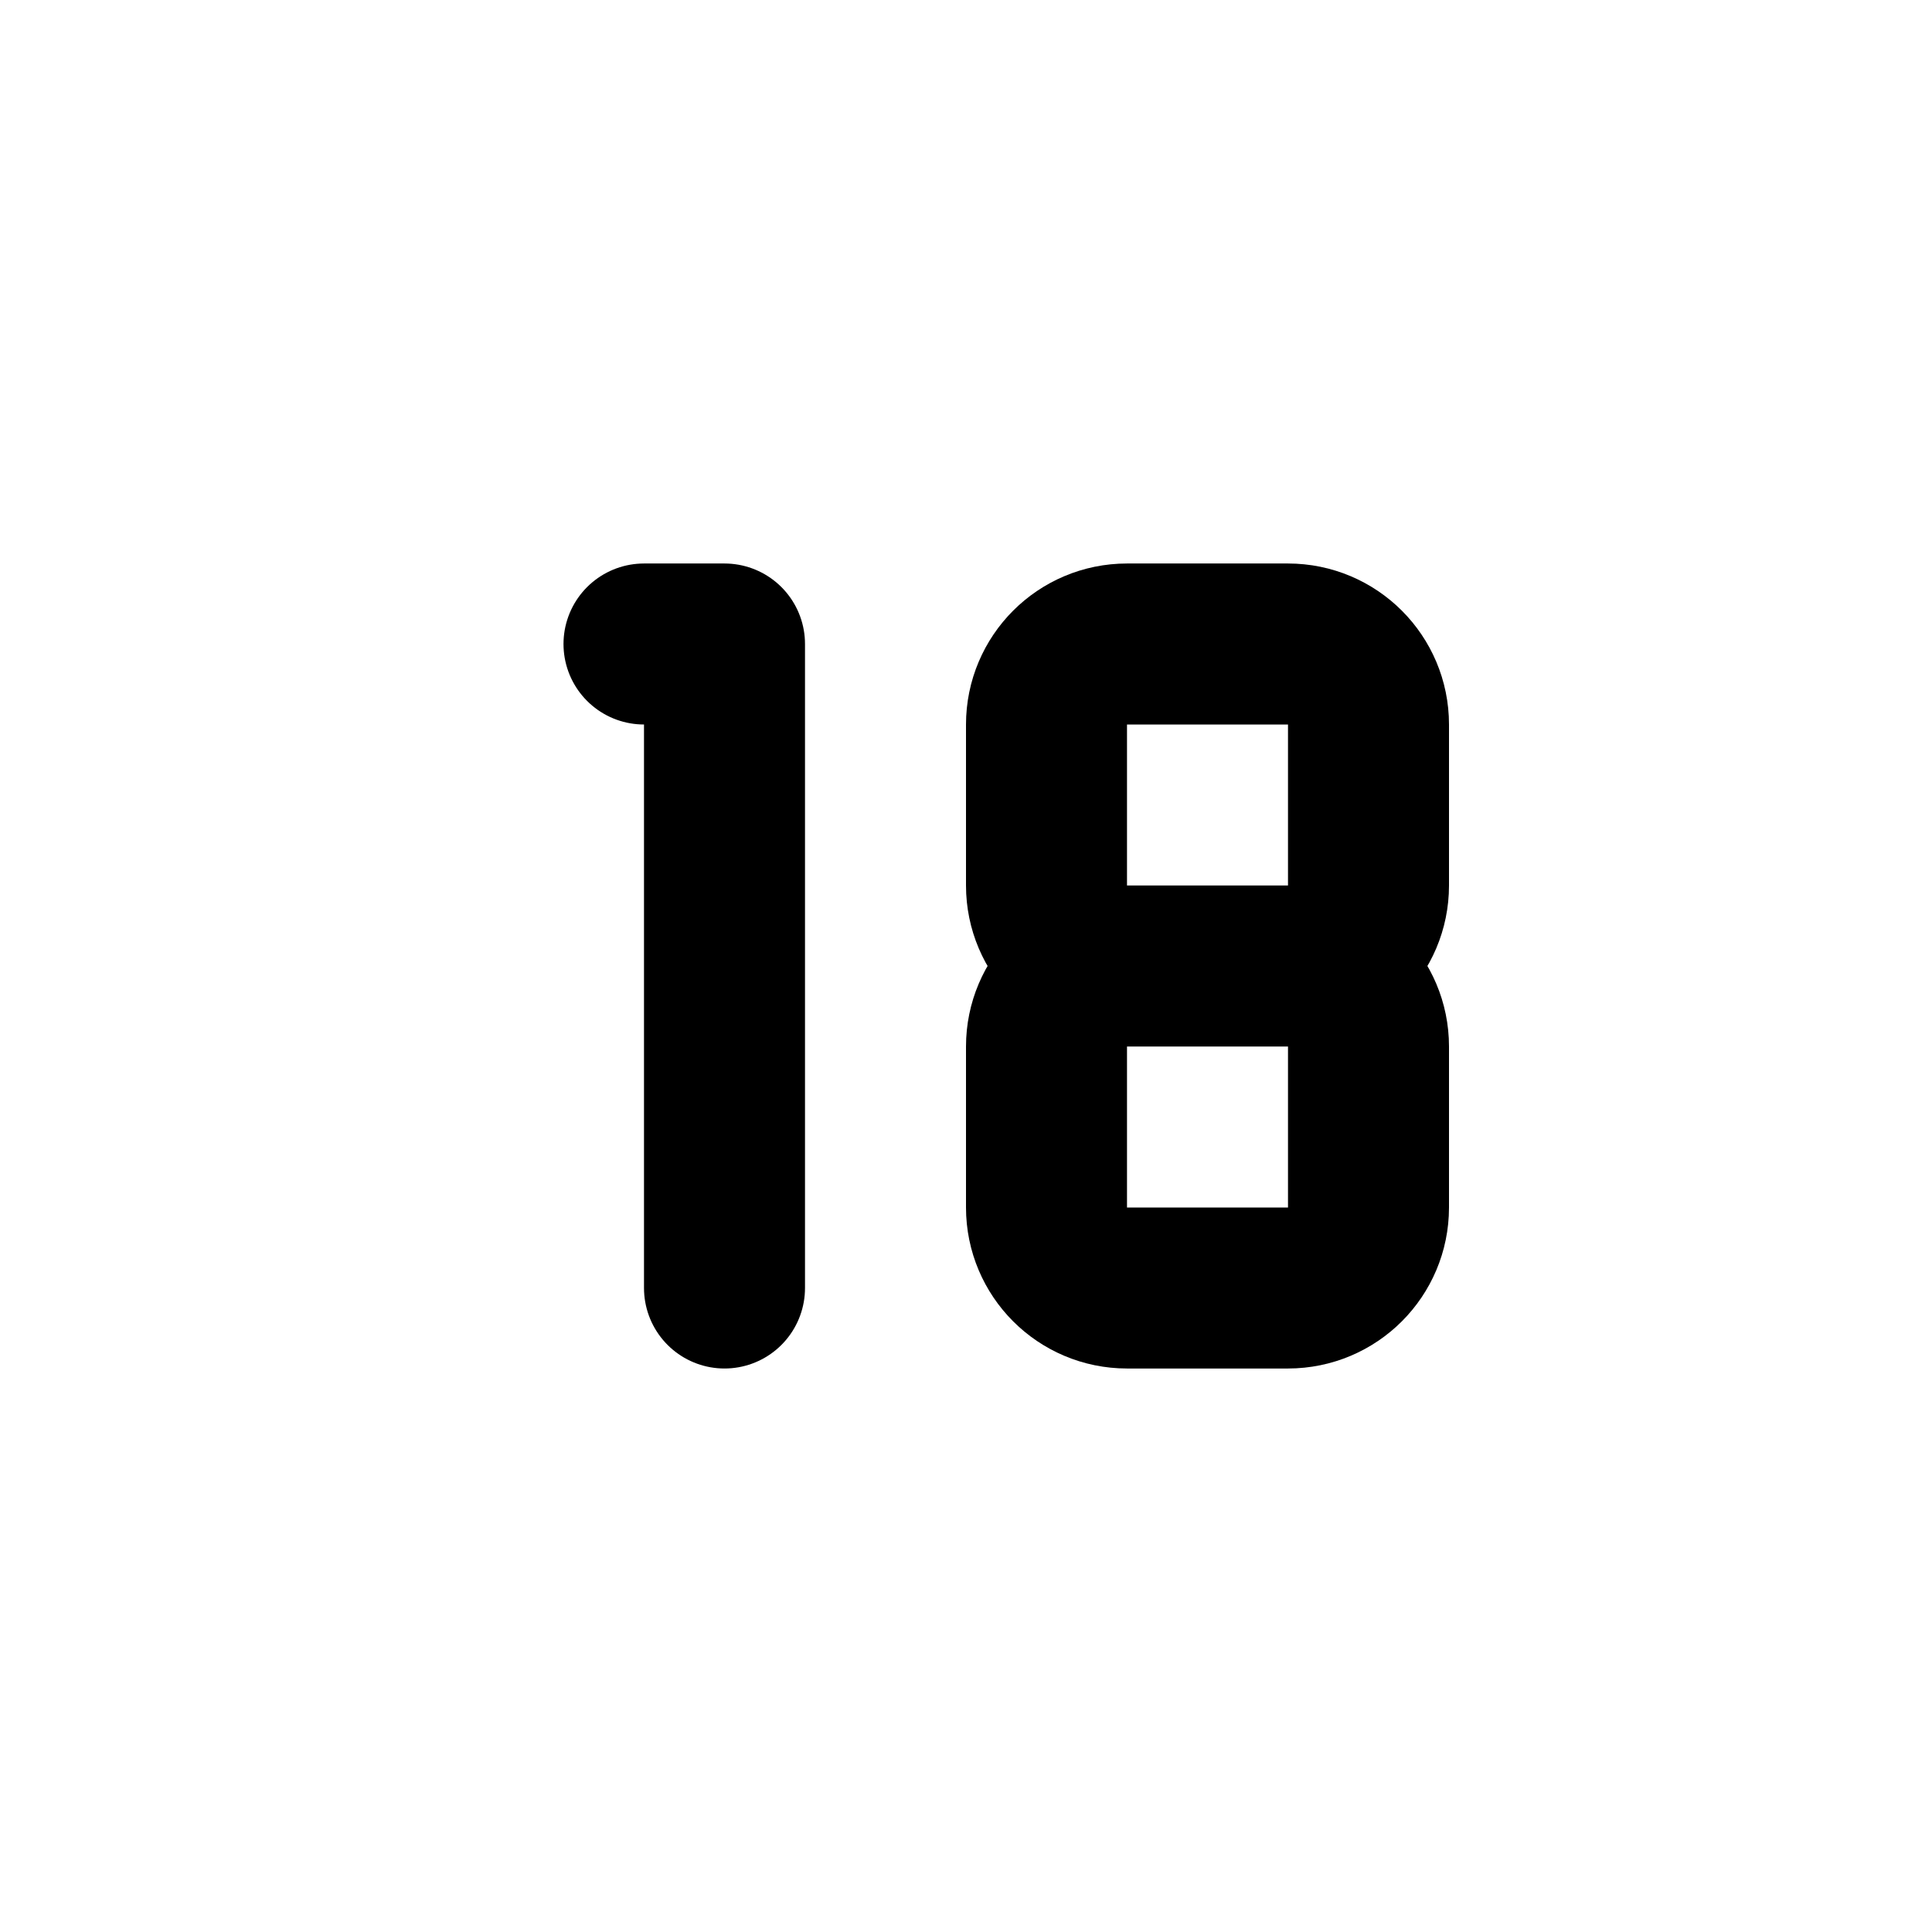
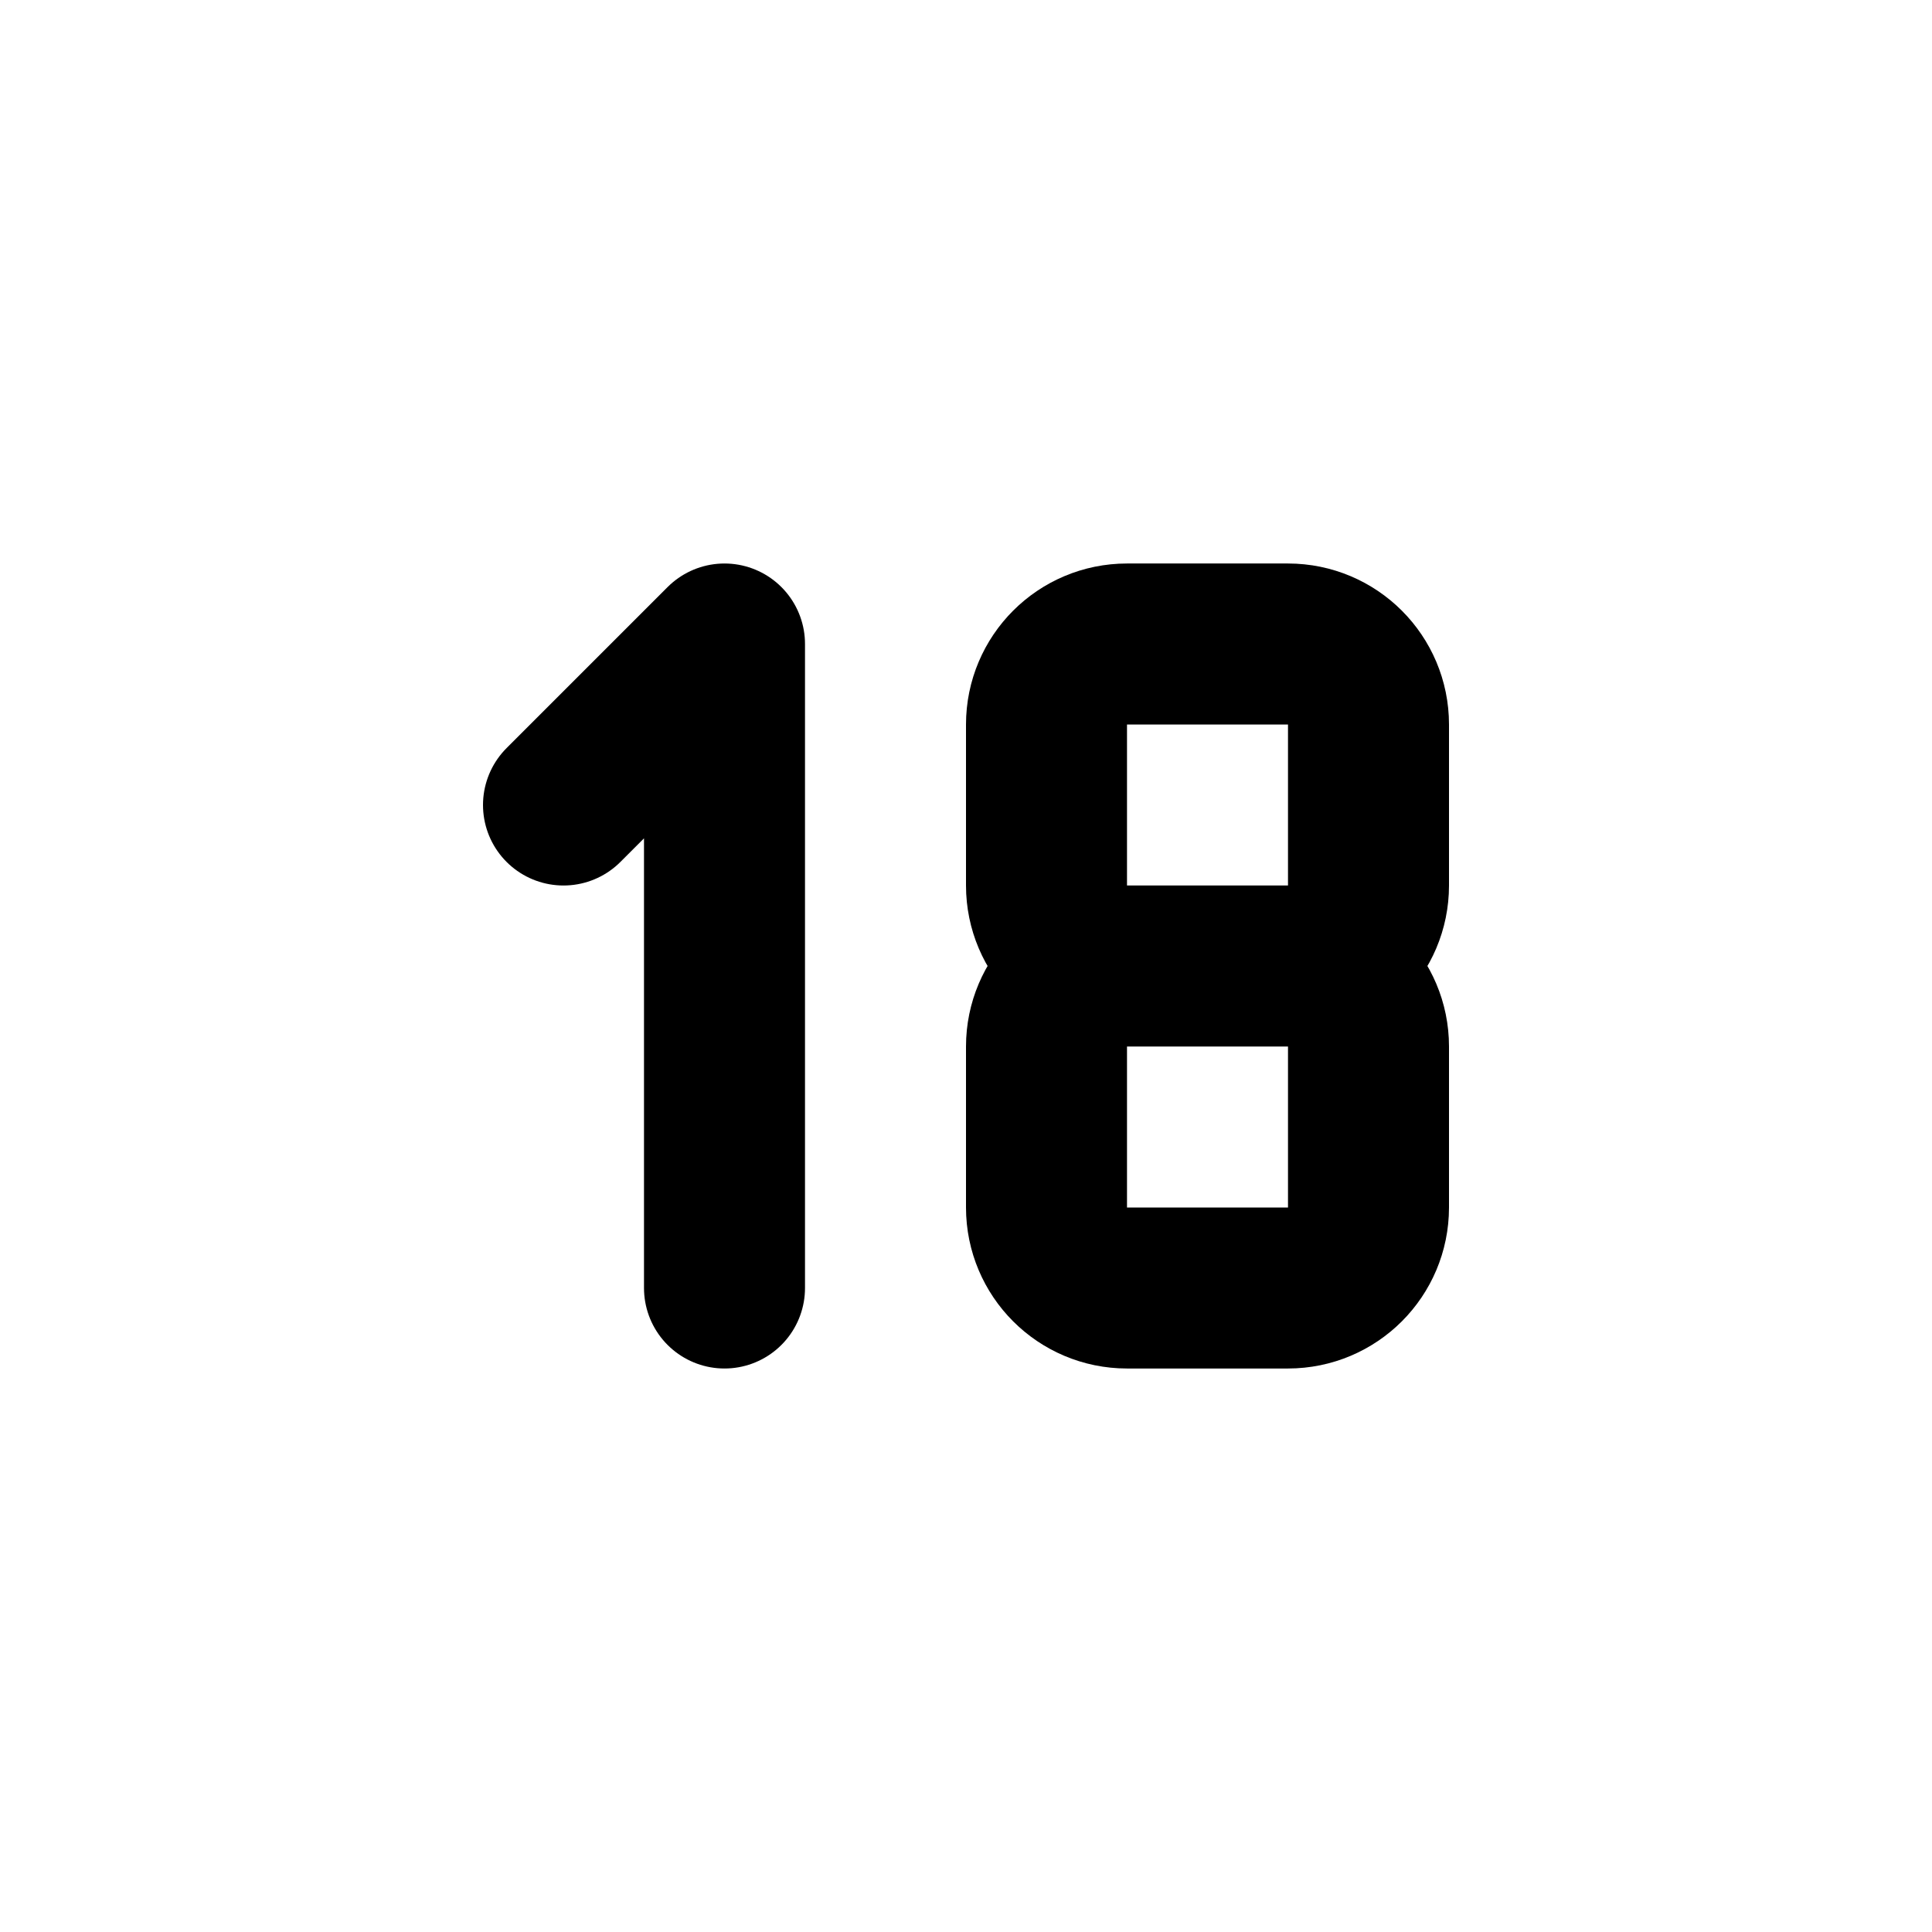
<svg xmlns="http://www.w3.org/2000/svg" width="24" height="24" viewBox="0 0 24 24" fill="none" stroke="currentColor" stroke-width="2" stroke-linecap="round" stroke-linejoin="round">
  <path stroke="none" d="M0 0h24v24H0z" fill="none" />
-   <path d="M8 8h1v8" />
-   <path d="M15 12h-1a1 1 0 0 1 -1 -1v-2a1 1 0 0 1 1 -1h2a1 1 0 0 1 1 1v2a1 1 0 0 1 -1 1zh-1a1 1 0 0 0 -1 1v2a1 1 0 0 0 1 1h2a1 1 0 0 0 1 -1v-2a1 1 0 0 0 -1 -1" />
+   <path d="M7 10l2 -2v8" />
+   <path d="M15 12h-1a1 1 0 0 1 -1 -1v-2a1 1 0 0 1 1 -1h2a1 1 0 0 1 1 1v2a1 1 0 0 1 -1 1h-2a1 1 0 0 0 -1 1v2a1 1 0 0 0 1 1h2a1 1 0 0 0 1 -1v-2a1 1 0 0 0 -1 -1" />
</svg>
